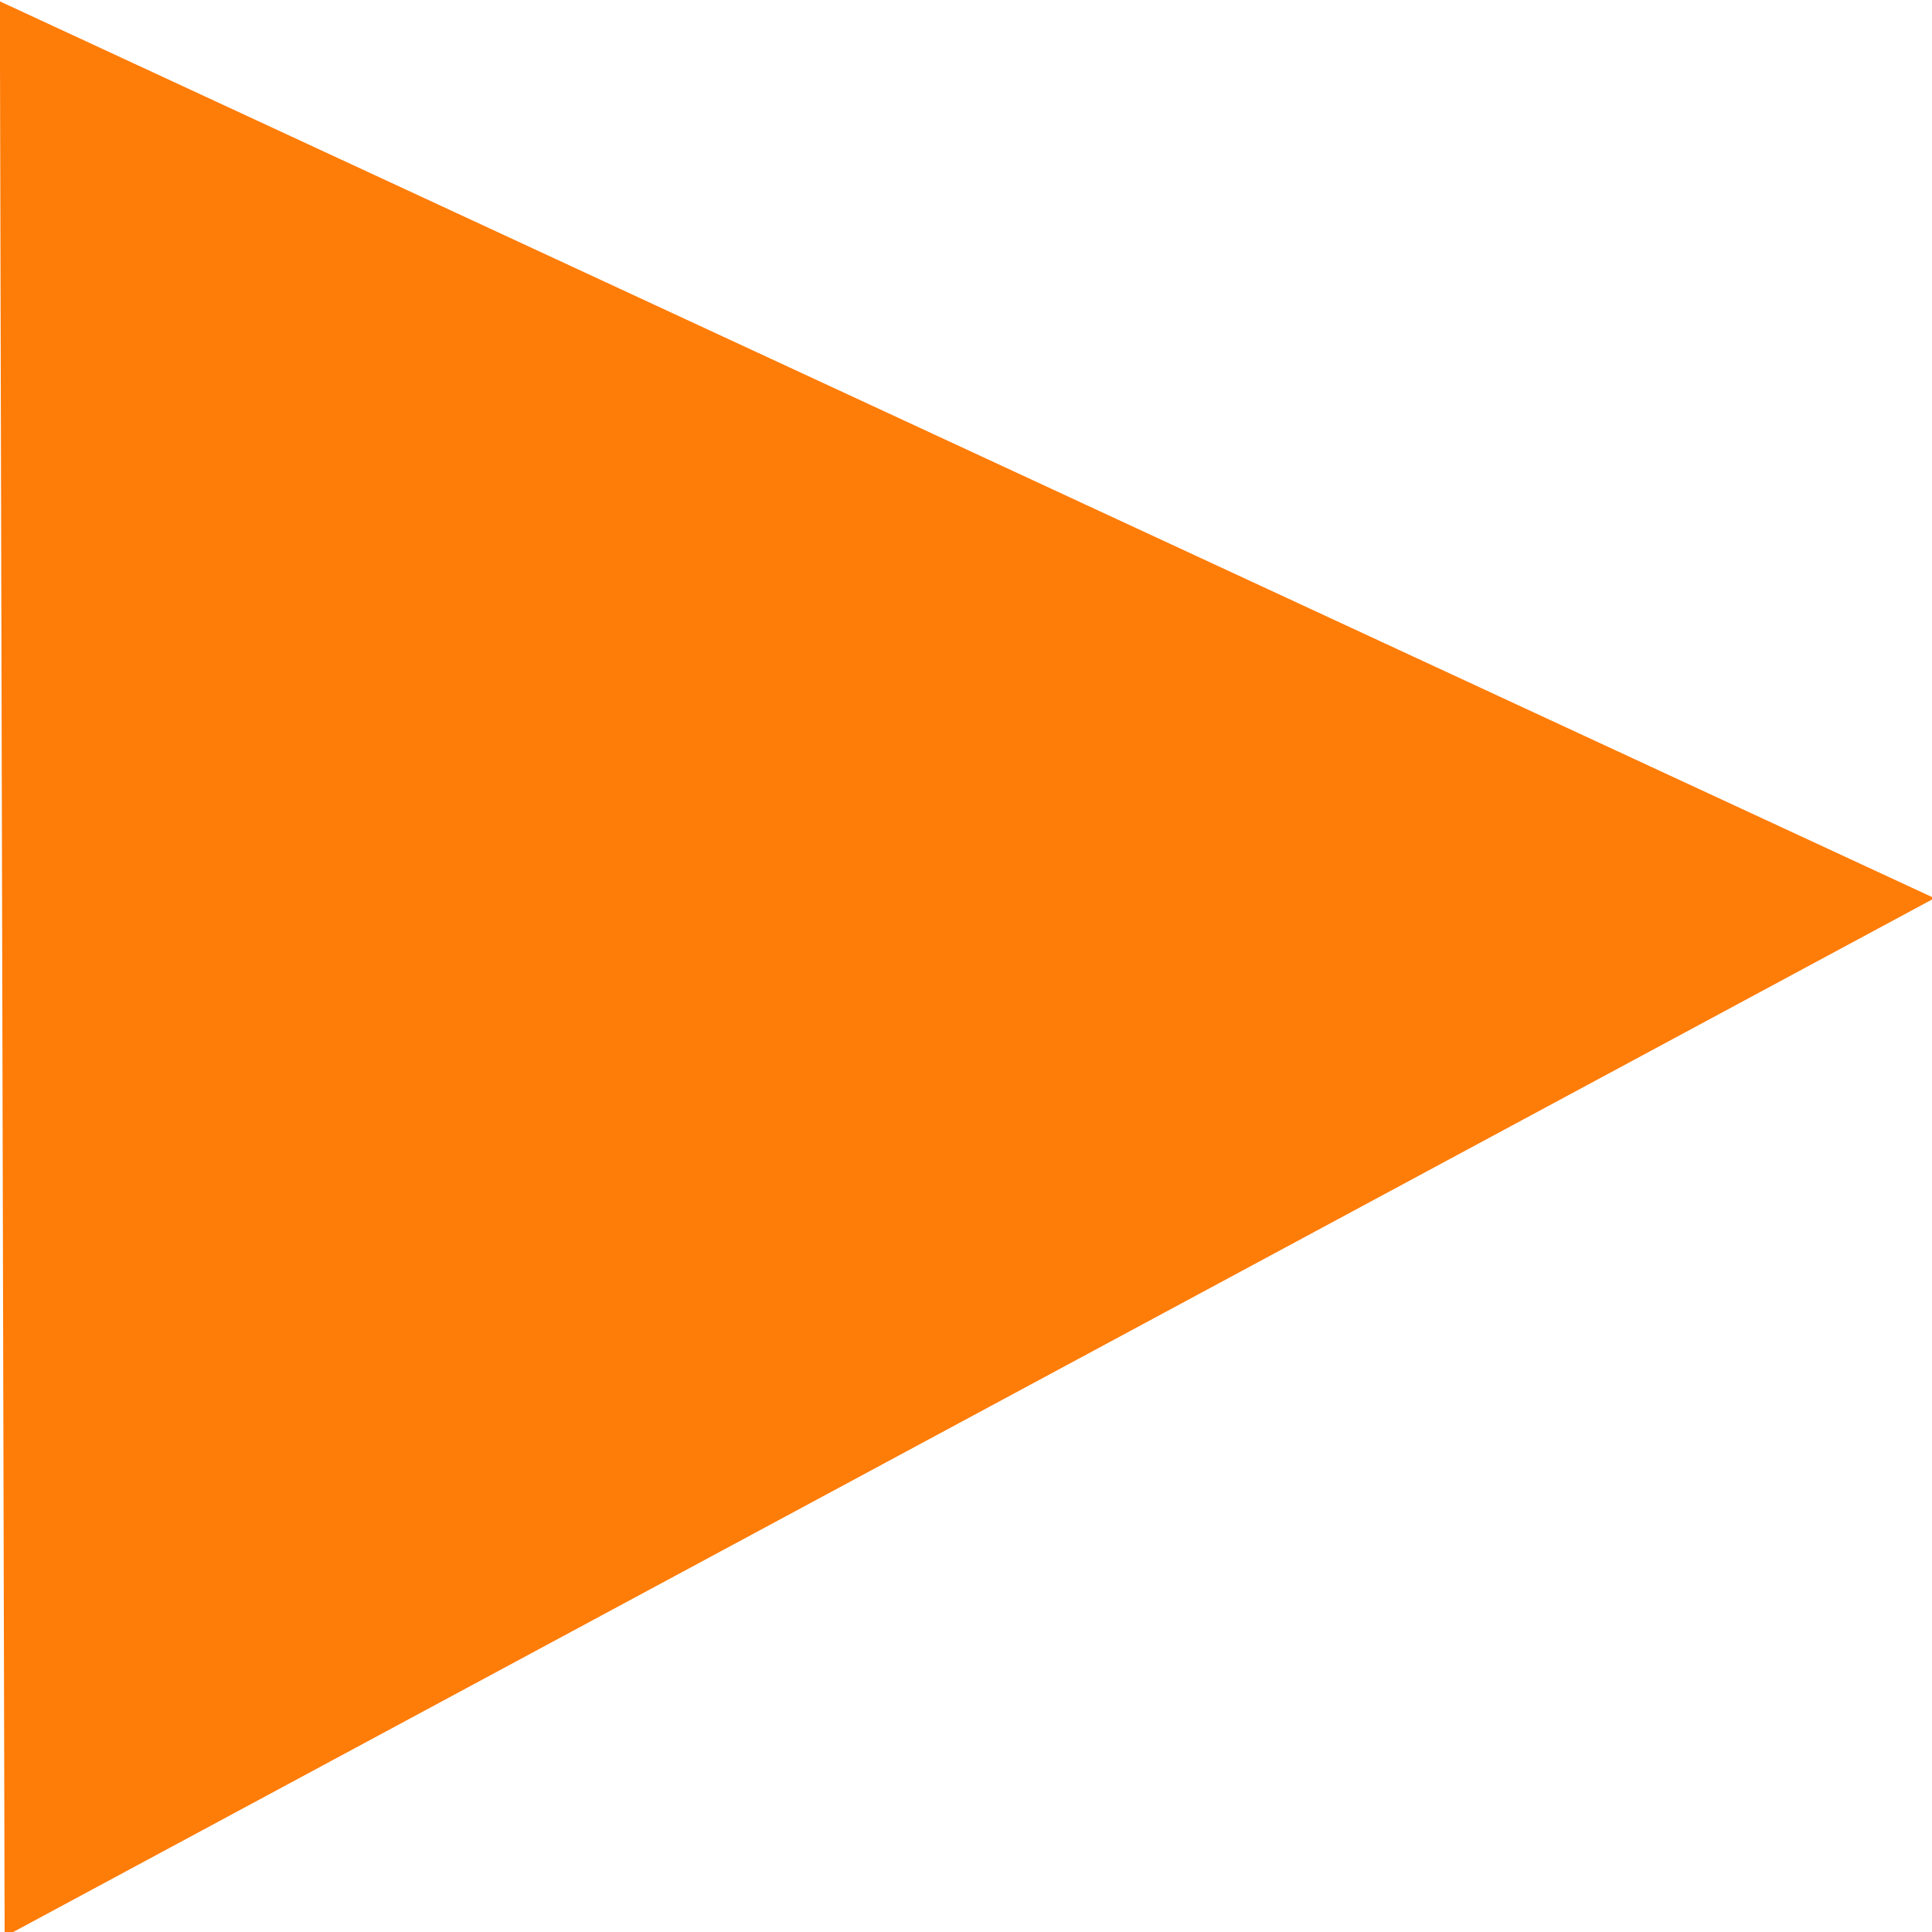
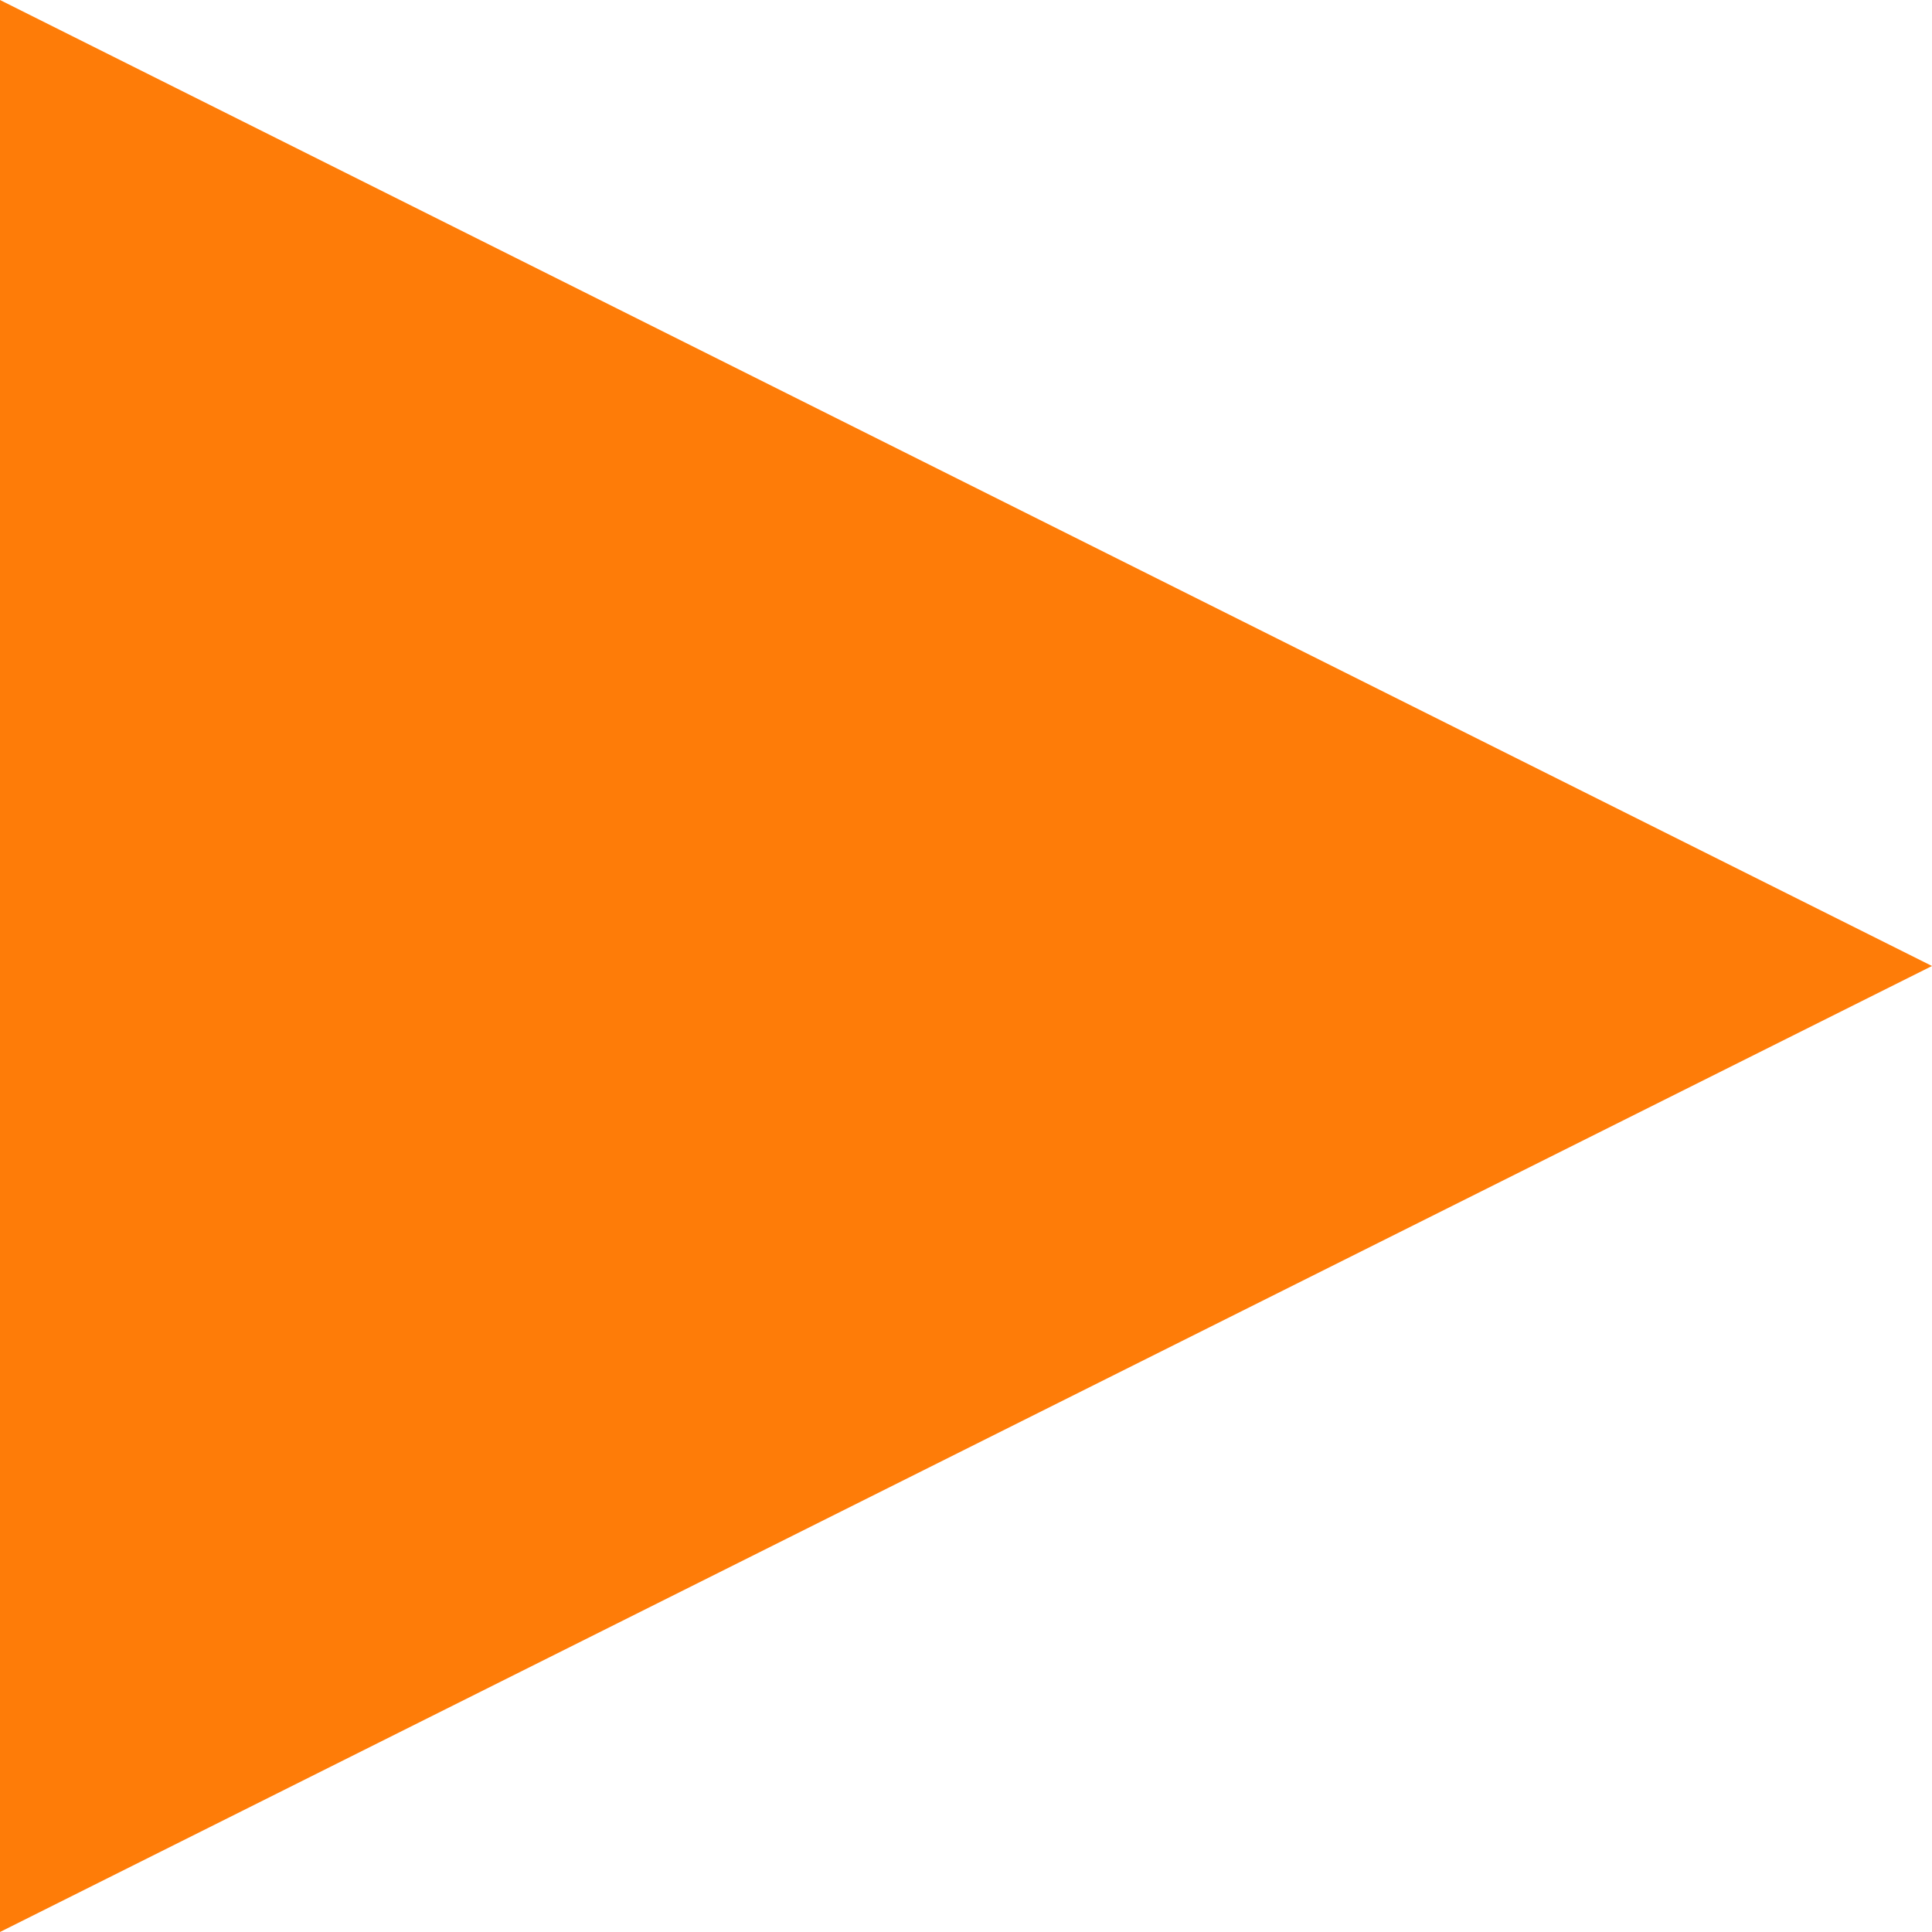
<svg xmlns="http://www.w3.org/2000/svg" width="10mm" height="10mm" viewBox="0 0 10 10" version="1.1" id="svg8">
  <defs id="defs2" />
-   <g id="layer1" transform="translate(0,-287)">
-     <path style="fill:#fe7c08;fill-opacity:1;stroke:none;stroke-width:0.265;stroke-linecap:butt;stroke-linejoin:miter;stroke-miterlimit:4;stroke-dasharray:none;stroke-opacity:1" d="M 0.024,297.024 -7.7792183e-4,287.007 10.013,291.649 Z" id="path815" />
+   <g>
+     <path style="fill:#fe7c08;fill-opacity:1;stroke:none;stroke-width:0.25;stroke-linecap:butt;stroke-linejoin:miter;stroke-miterlimit:4;stroke-dasharray:none;stroke-opacity:1" d="M 0,10 0,0 10,5 Z" id="path815" />
  </g>
</svg>
